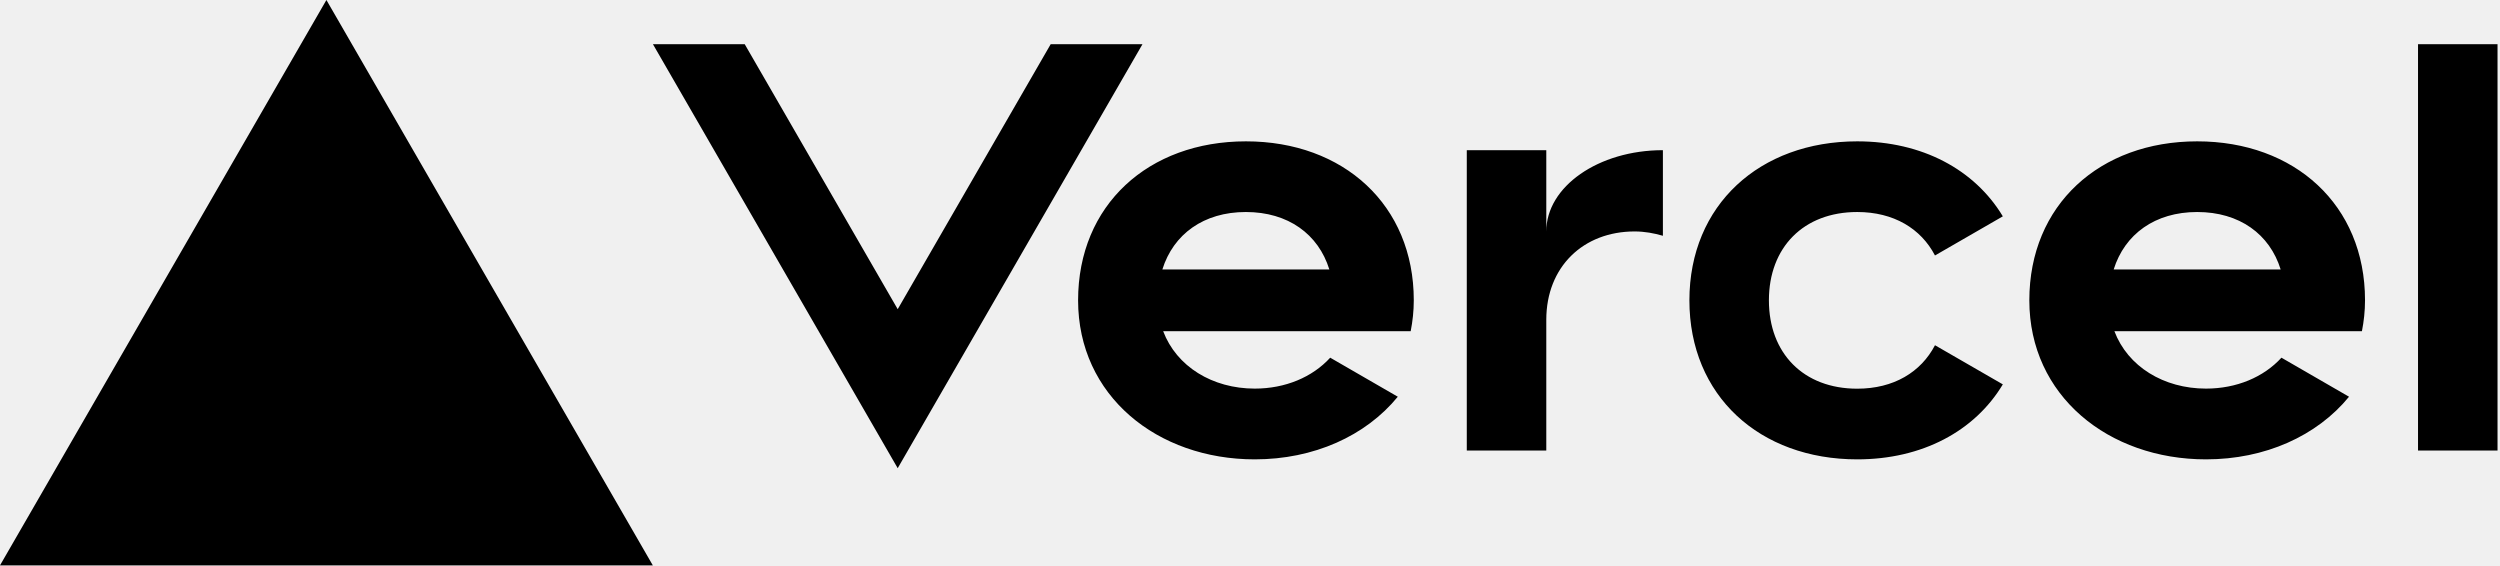
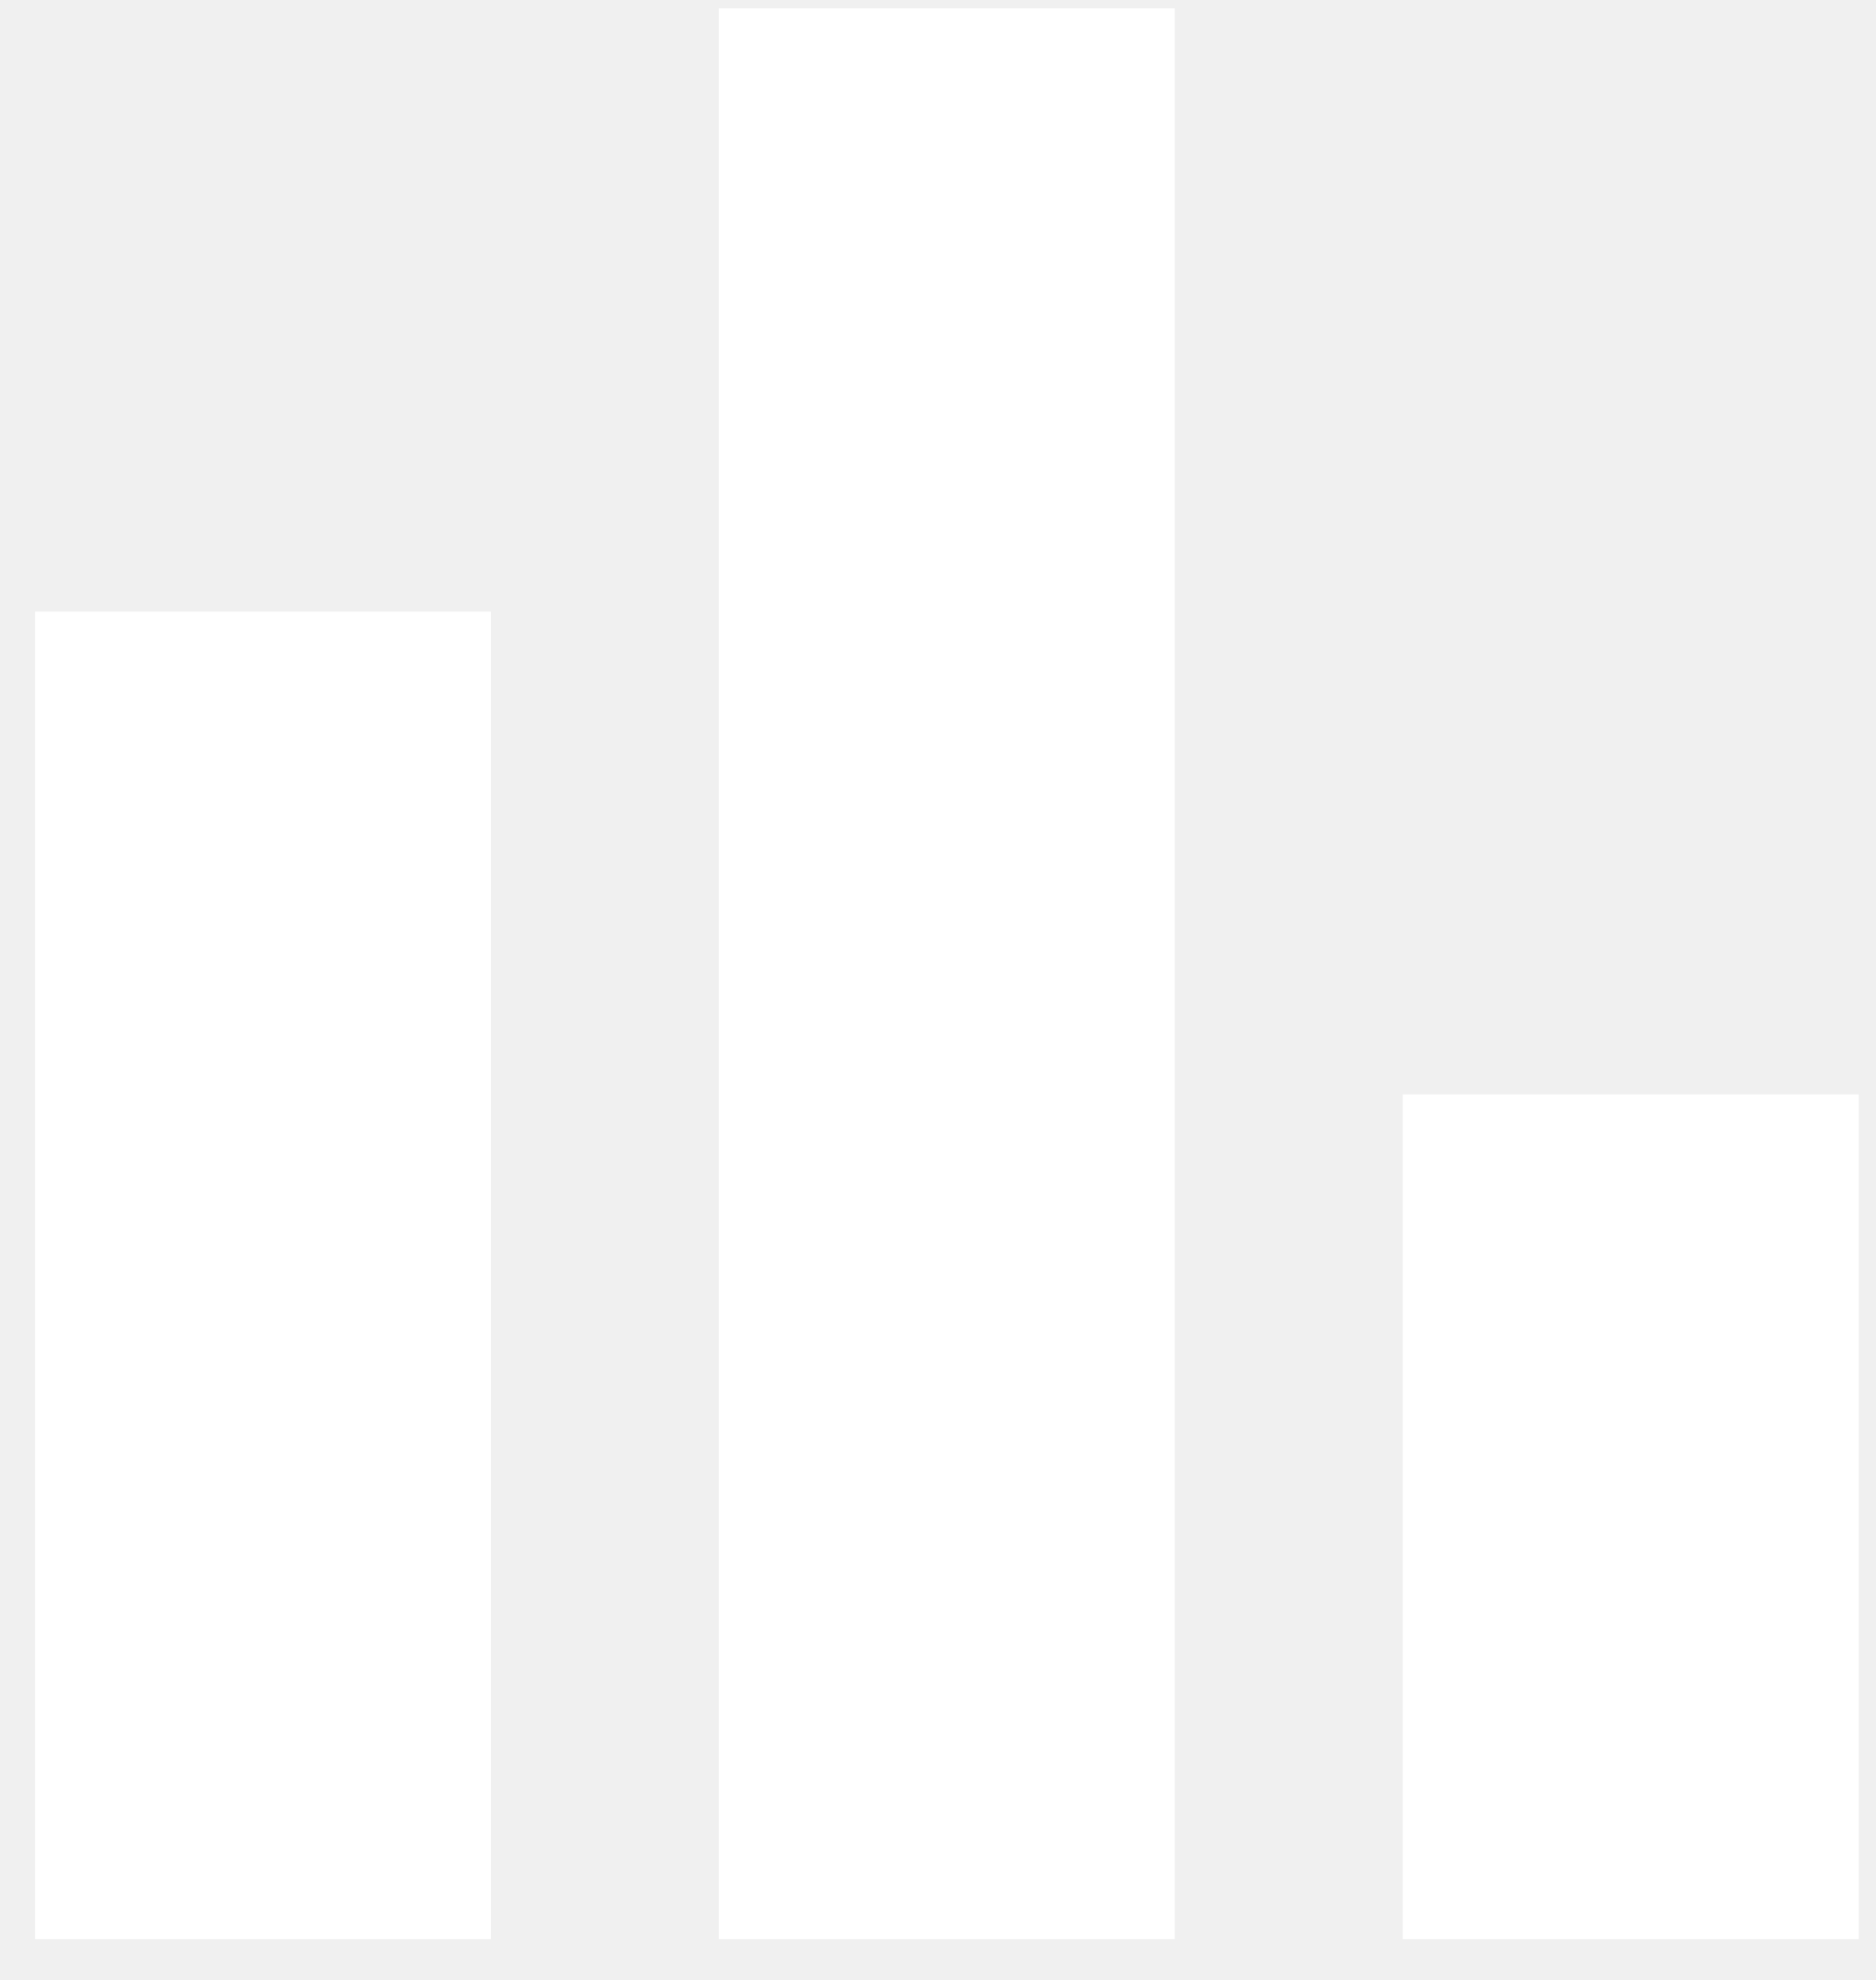
- <svg xmlns="http://www.w3.org/2000/svg" width="283" height="64" viewBox="0 0 283 64" fill="none">
-   <path d="M141.04 16c-11.04 0-19 7.2-19 18s8.96 18 20 18c6.67 0 12.55-2.64 16.19-7.09l-7.65-4.42c-2.02 2.21-5.09 3.5-8.54 3.5-4.79 0-8.86-2.5-10.37-6.5h28.02c.22-1.12.35-2.28.35-3.5 0-10.79-7.96-17.99-19-17.99zm-9.46 14.5c1.25-3.99 4.67-6.5 9.45-6.5 4.79 0 8.21 2.51 9.45 6.5h-18.9zM248.72 16c-11.04 0-19 7.2-19 18s8.96 18 20 18c6.67 0 12.55-2.64 16.19-7.09l-7.65-4.42c-2.02 2.21-5.09 3.5-8.54 3.5-4.79 0-8.86-2.5-10.37-6.5h28.02c.22-1.12.35-2.28.35-3.5 0-10.79-7.96-17.99-19-17.99zm-9.45 14.5c1.25-3.99 4.67-6.5 9.45-6.5 4.79 0 8.21 2.51 9.45 6.5h-18.9zM200.24 34c0 6 3.92 10 10 10 4.12 0 7.21-1.87 8.8-4.92l7.68 4.43c-3.18 5.3-9.14 8.49-16.48 8.49-11.05 0-19-7.2-19-18s7.96-18 19-18c7.34 0 13.29 3.19 16.48 8.49l-7.68 4.43c-1.59-3.05-4.68-4.92-8.8-4.92-6.07 0-10 4-10 10zm82.48-29v46h-9V5h9zM36.95 0L73.9 64H0L36.95 0zm92.38 5l-27.71 48L73.91 5H84.3l17.32 30 17.32-30h10.39zm58.91 12v9.69c-1-.29-2.06-.49-3.2-.49-5.81 0-10 4-10 10V51h-9V17h9v9.2c0-5.08 5.91-9.2 13.2-9.2z" fill="#000" />
+ <svg xmlns="http://www.w3.org/2000/svg" width="36" height="38" viewBox="0 0 36 38" fill="none">
+   <path d="M0.672 37.214V11.739H9.423V37.214H0.672ZM13.798 37.214V0.159H22.549V37.214H13.798ZM26.925 37.214V21.003H35.676V37.214H26.925Z" fill="white" />
</svg>
